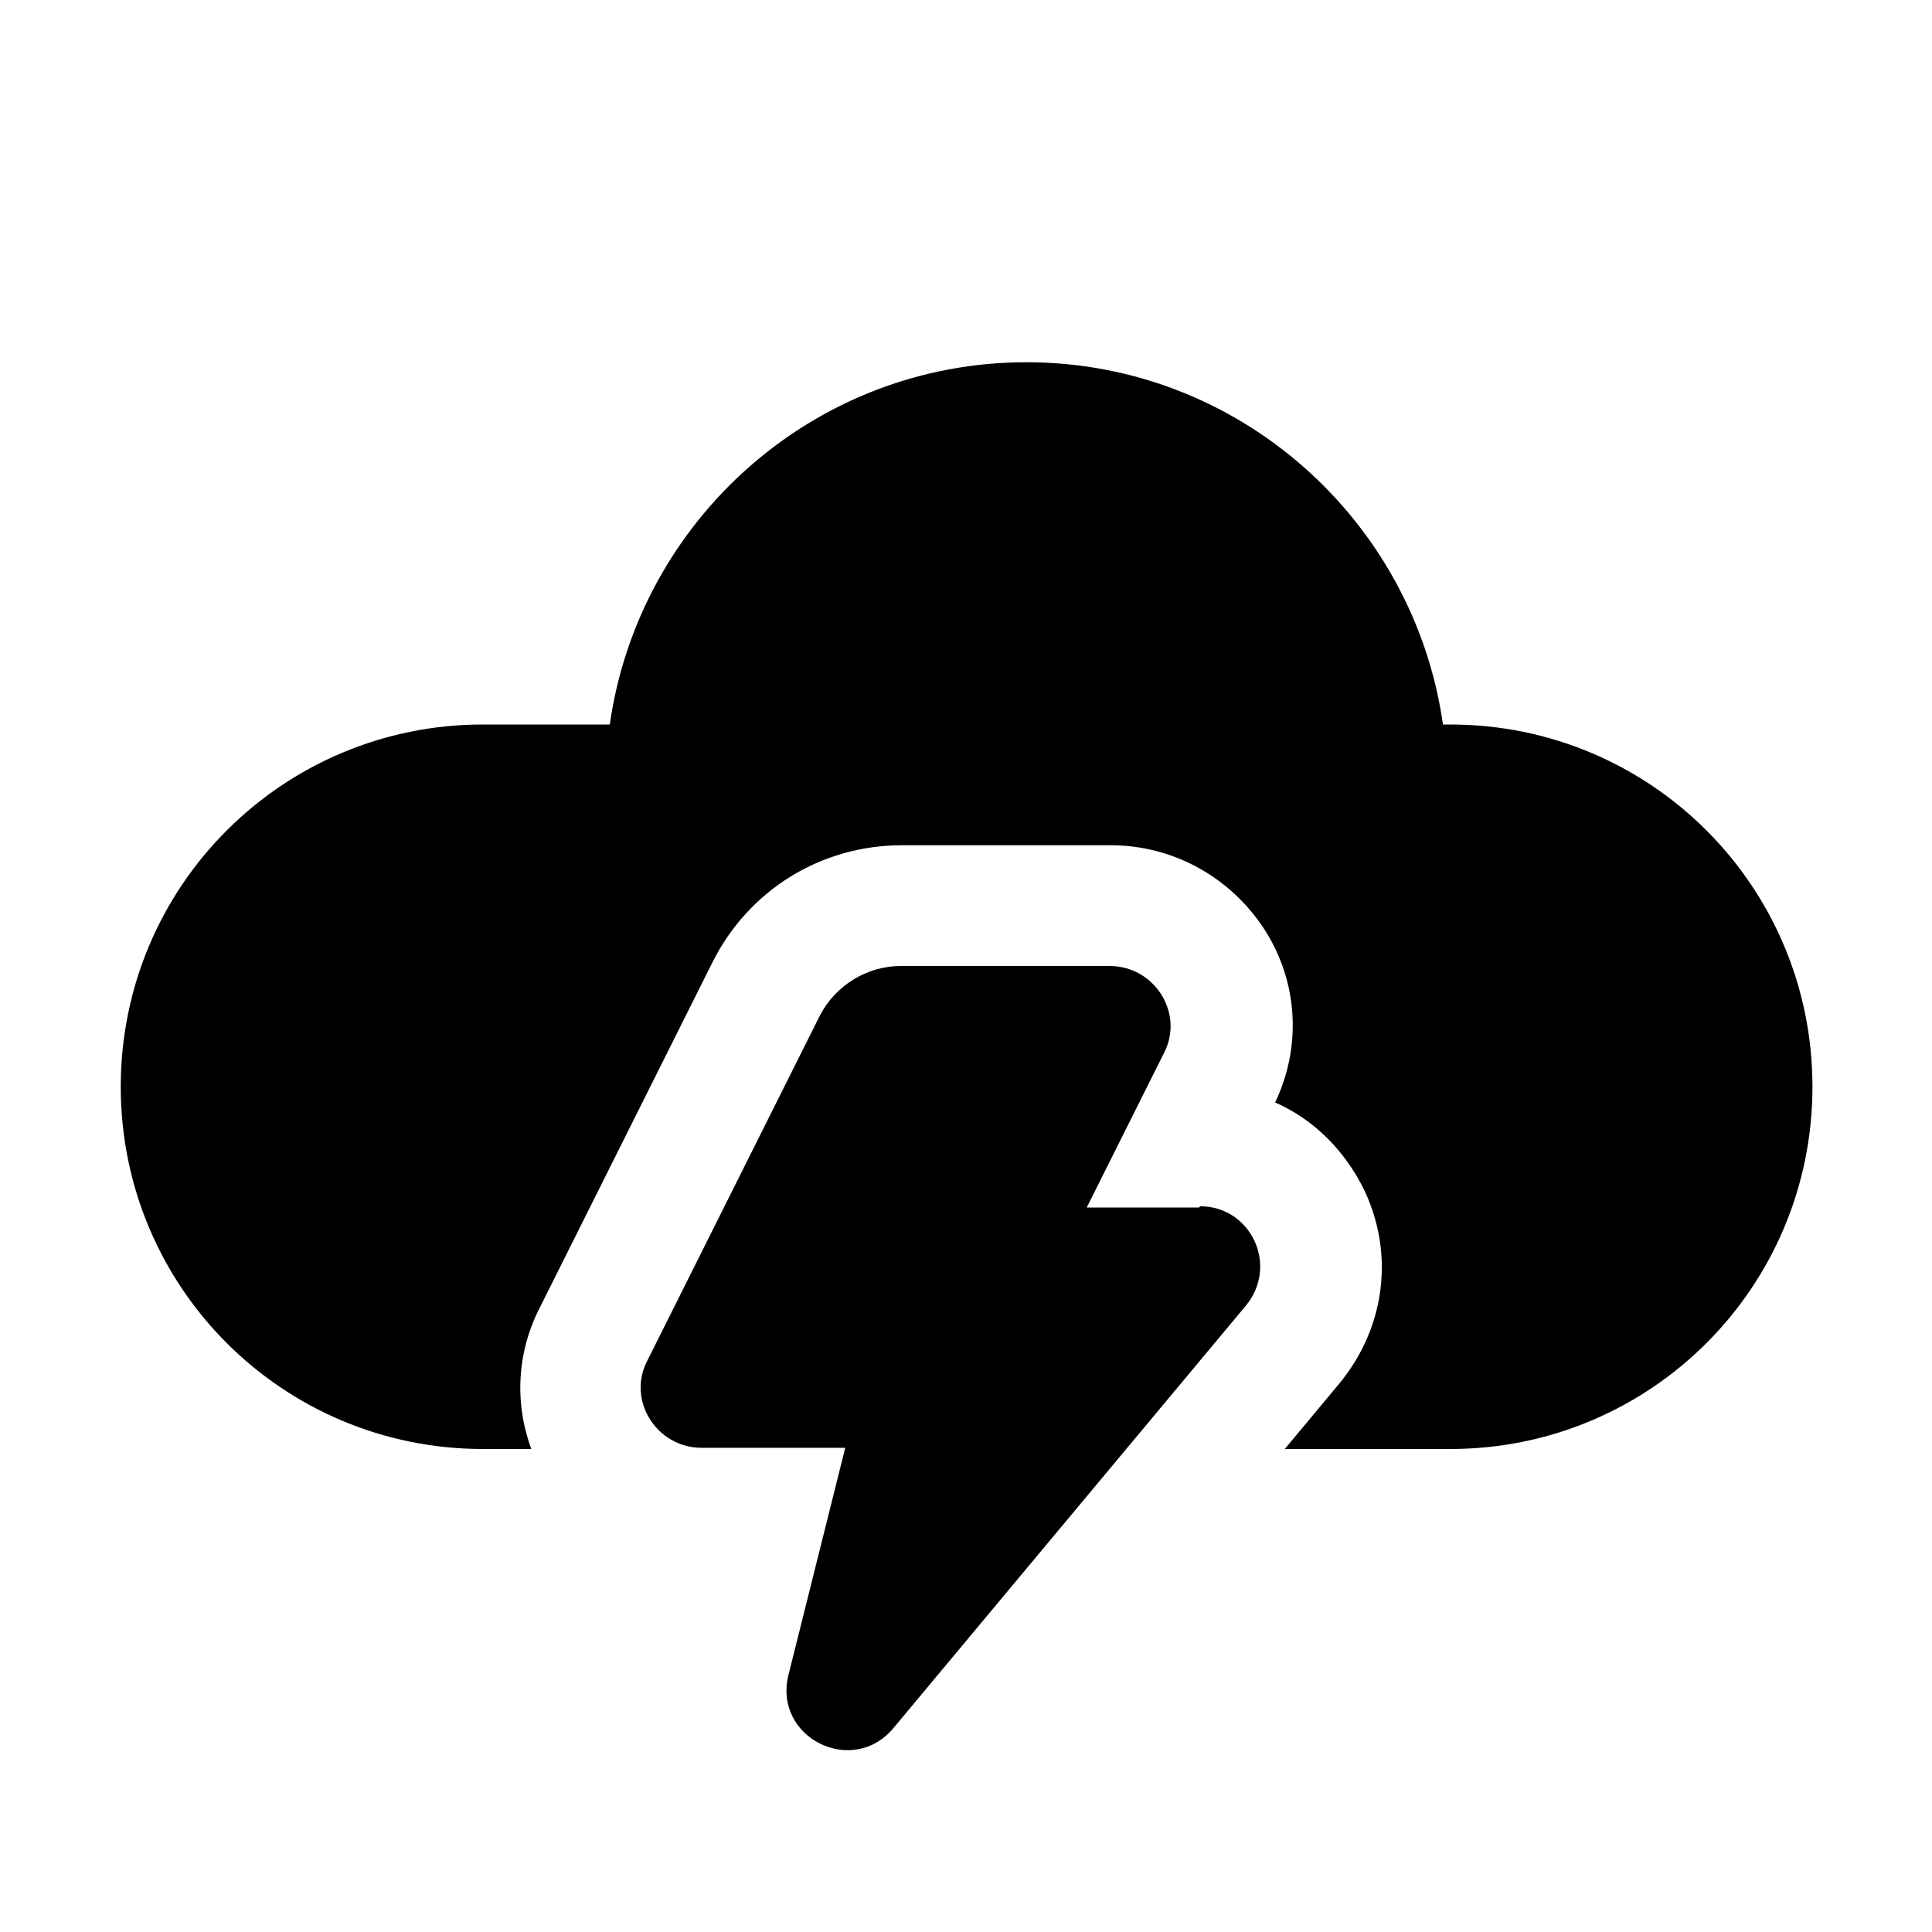
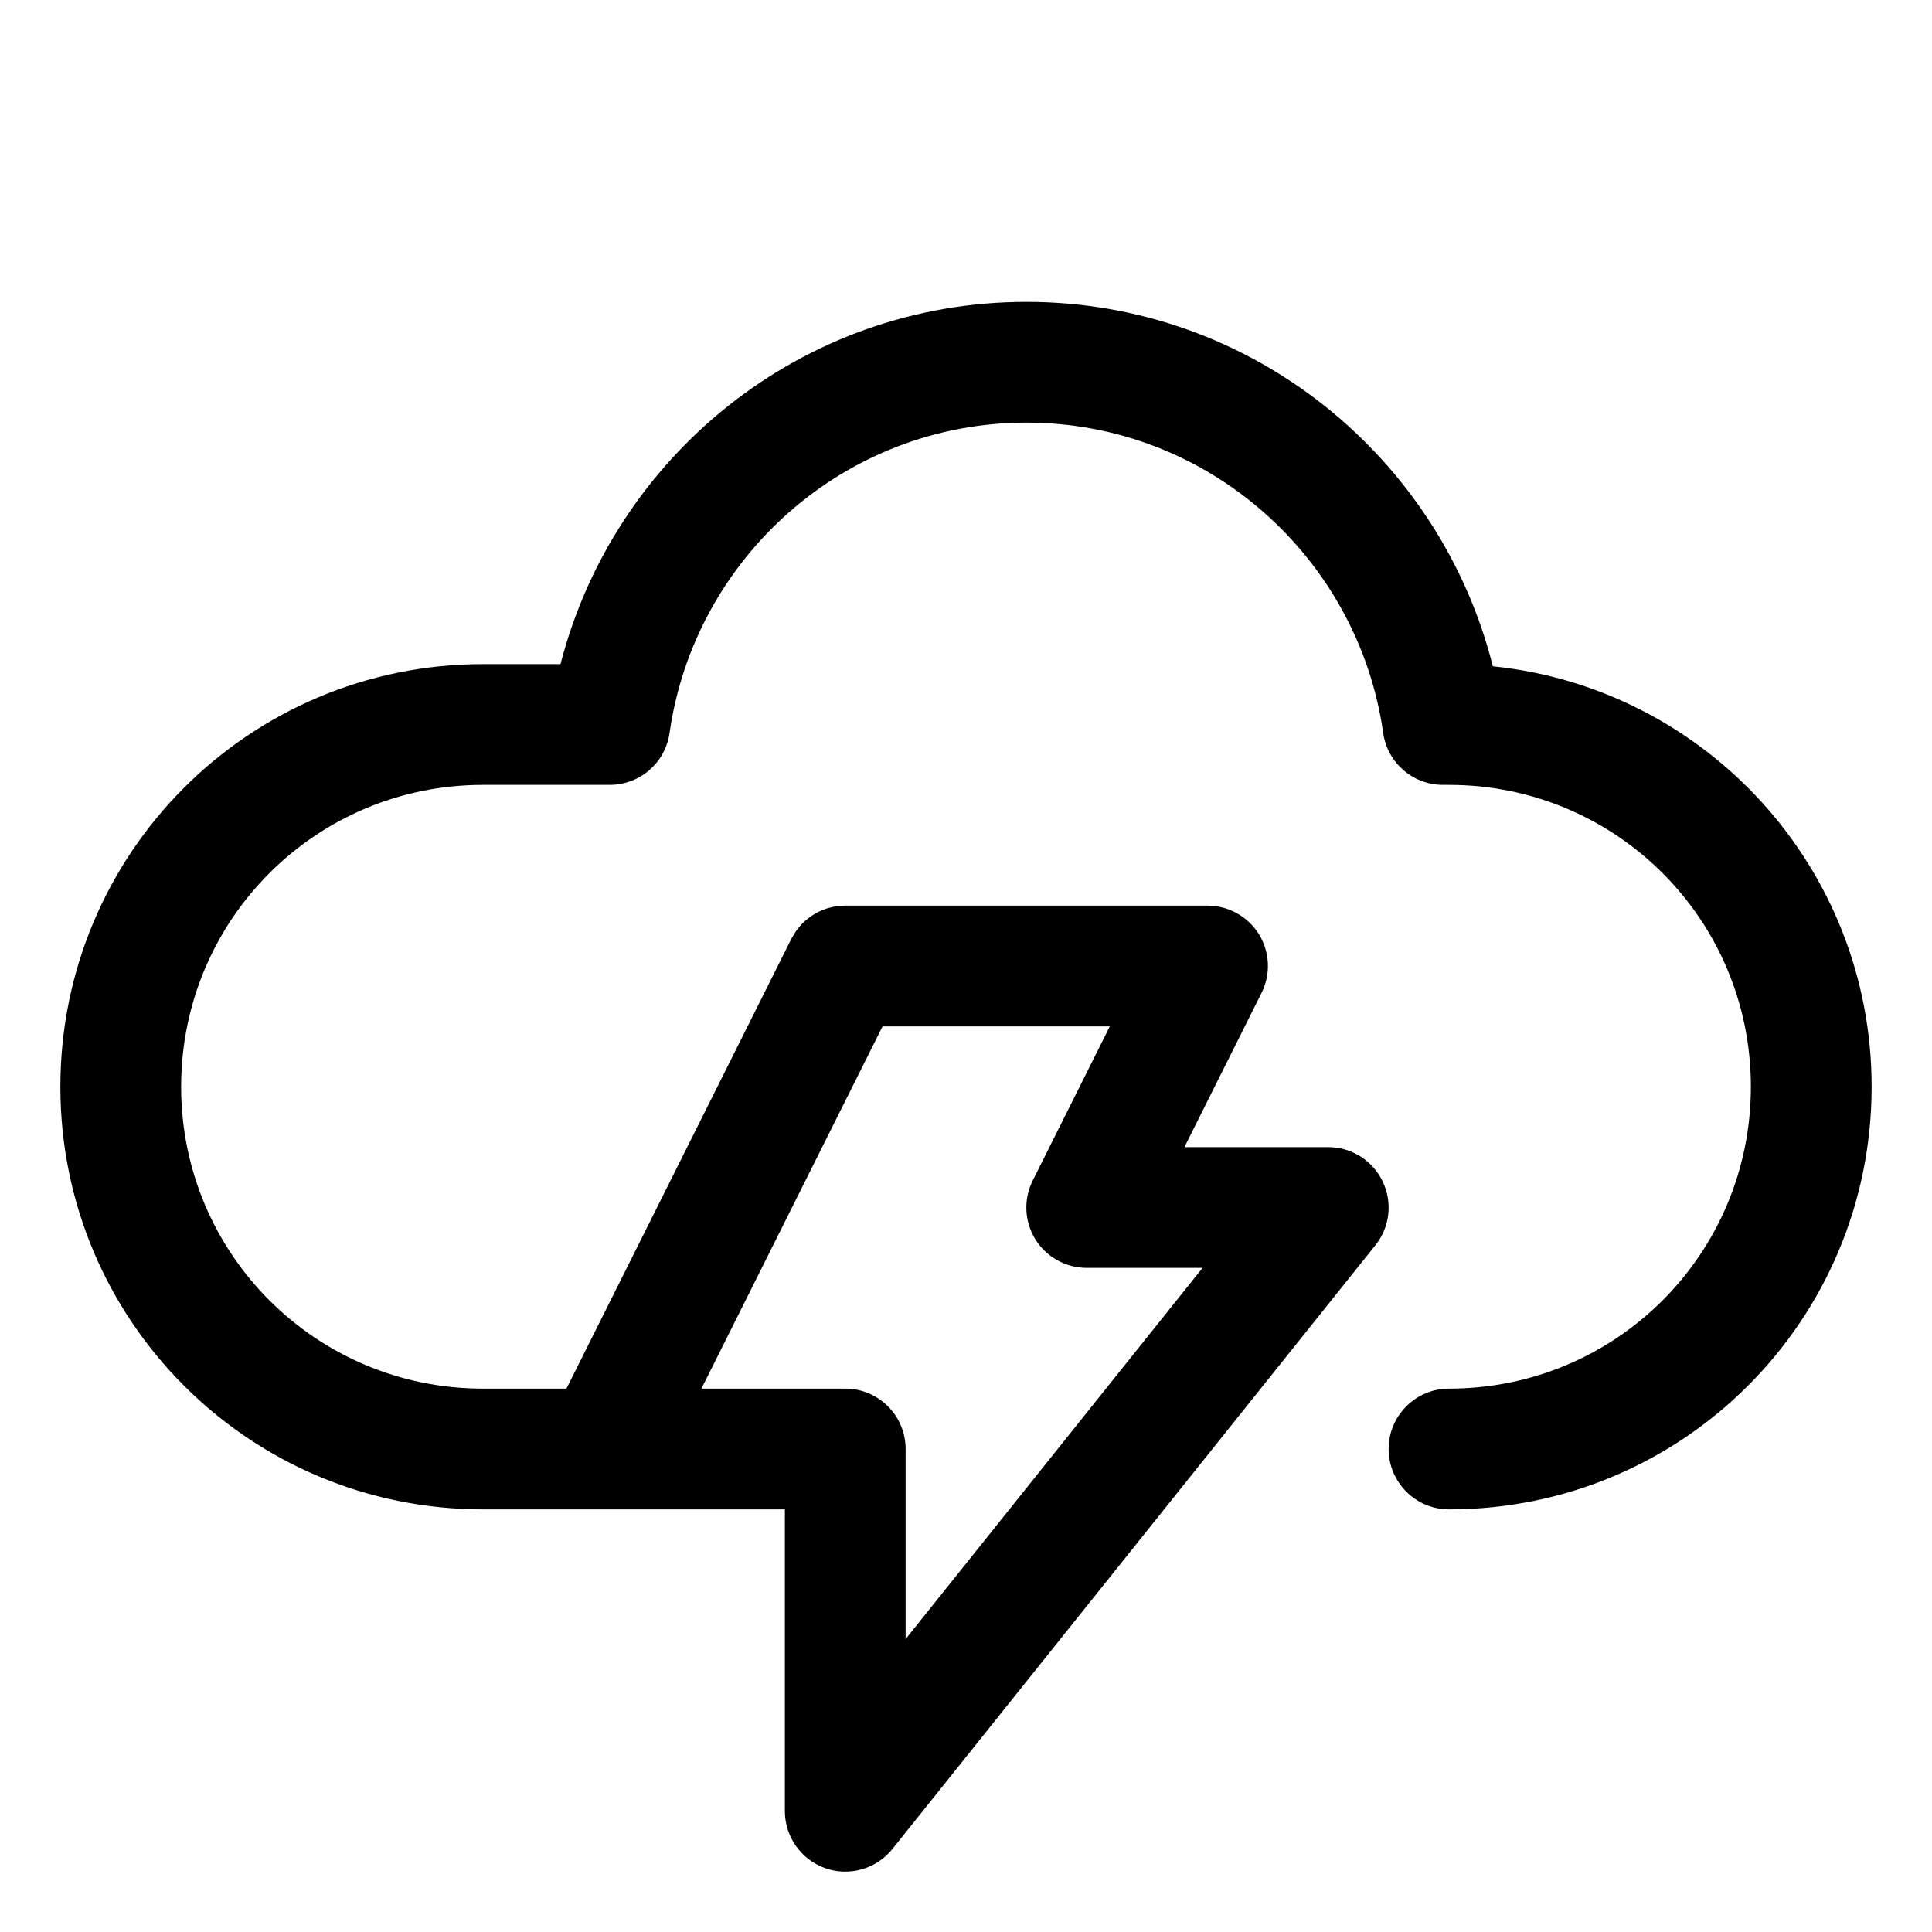
<svg xmlns="http://www.w3.org/2000/svg" width="16" height="16" viewBox="0 0 16 16" fill="none">
-   <path d="M9.93 10H9L9.64 8.72C9.81 8.39 9.56 8 9.19 8H7.46C7.18 8 6.92 8.16 6.79 8.41L5.36 11.27C5.19 11.6 5.44 11.99 5.81 11.99H7L6.53 13.87C6.4 14.39 7.06 14.72 7.4 14.31L10.32 10.81C10.59 10.48 10.36 9.99 9.94 9.99L9.93 10Z" fill="black" />
-   <path d="M11.95 6C11.71 4.31 10.26 3 8.5 3C6.74 3 5.29 4.31 5.05 6H4C2.34 6 1 7.34 1 9C1 10.66 2.34 12 4 12H4.4C4.26 11.62 4.28 11.2 4.47 10.83L5.9 7.97C6.2 7.37 6.8 7 7.47 7H9.2C9.72 7 10.2 7.27 10.48 7.71C10.75 8.14 10.78 8.67 10.56 9.13C10.88 9.27 11.14 9.53 11.3 9.86C11.55 10.39 11.47 11 11.09 11.46L10.64 12H12.01C13.67 12 15.01 10.66 15.01 9C15.01 7.34 13.67 6 12.01 6H11.95Z" fill="black" />
+   <path d="M8.5 2.5C10.369 2.5 11.928 3.79 12.363 5.518C14.128 5.699 15.5 7.187 15.5 9C15.5 10.936 13.936 12.5 12 12.5C11.724 12.5 11.5 12.276 11.5 12C11.5 11.724 11.724 11.5 12 11.5C13.384 11.5 14.5 10.384 14.5 9C14.5 7.616 13.384 6.5 12 6.5H11.95C11.701 6.5 11.49 6.317 11.455 6.07C11.249 4.621 10.005 3.5 8.5 3.5C6.995 3.5 5.751 4.621 5.545 6.07C5.51 6.317 5.299 6.5 5.05 6.5H4C2.616 6.5 1.5 7.616 1.5 9C1.5 10.384 2.616 11.5 4 11.5H4.691L6.553 7.776L6.589 7.716C6.681 7.582 6.834 7.5 7 7.5H10C10.173 7.5 10.335 7.59 10.426 7.737C10.517 7.885 10.525 8.069 10.447 8.224L9.809 9.5H11C11.192 9.5 11.367 9.61 11.45 9.783C11.534 9.956 11.511 10.162 11.391 10.312L7.391 15.312C7.258 15.478 7.035 15.542 6.835 15.472C6.635 15.401 6.5 15.212 6.5 15V12.5H4C2.064 12.5 0.5 10.936 0.5 9C0.5 7.064 2.064 5.5 4 5.5H4.642C5.083 3.781 6.638 2.5 8.5 2.5ZM5.809 11.5H7C7.276 11.5 7.5 11.724 7.5 12V13.574L9.959 10.5H9C8.827 10.5 8.665 10.41 8.574 10.263C8.483 10.115 8.475 9.931 8.553 9.776L9.191 8.5H7.309L5.809 11.5Z" fill-rule="evenodd" clip-rule="evenodd" fill="black" />
</svg>
